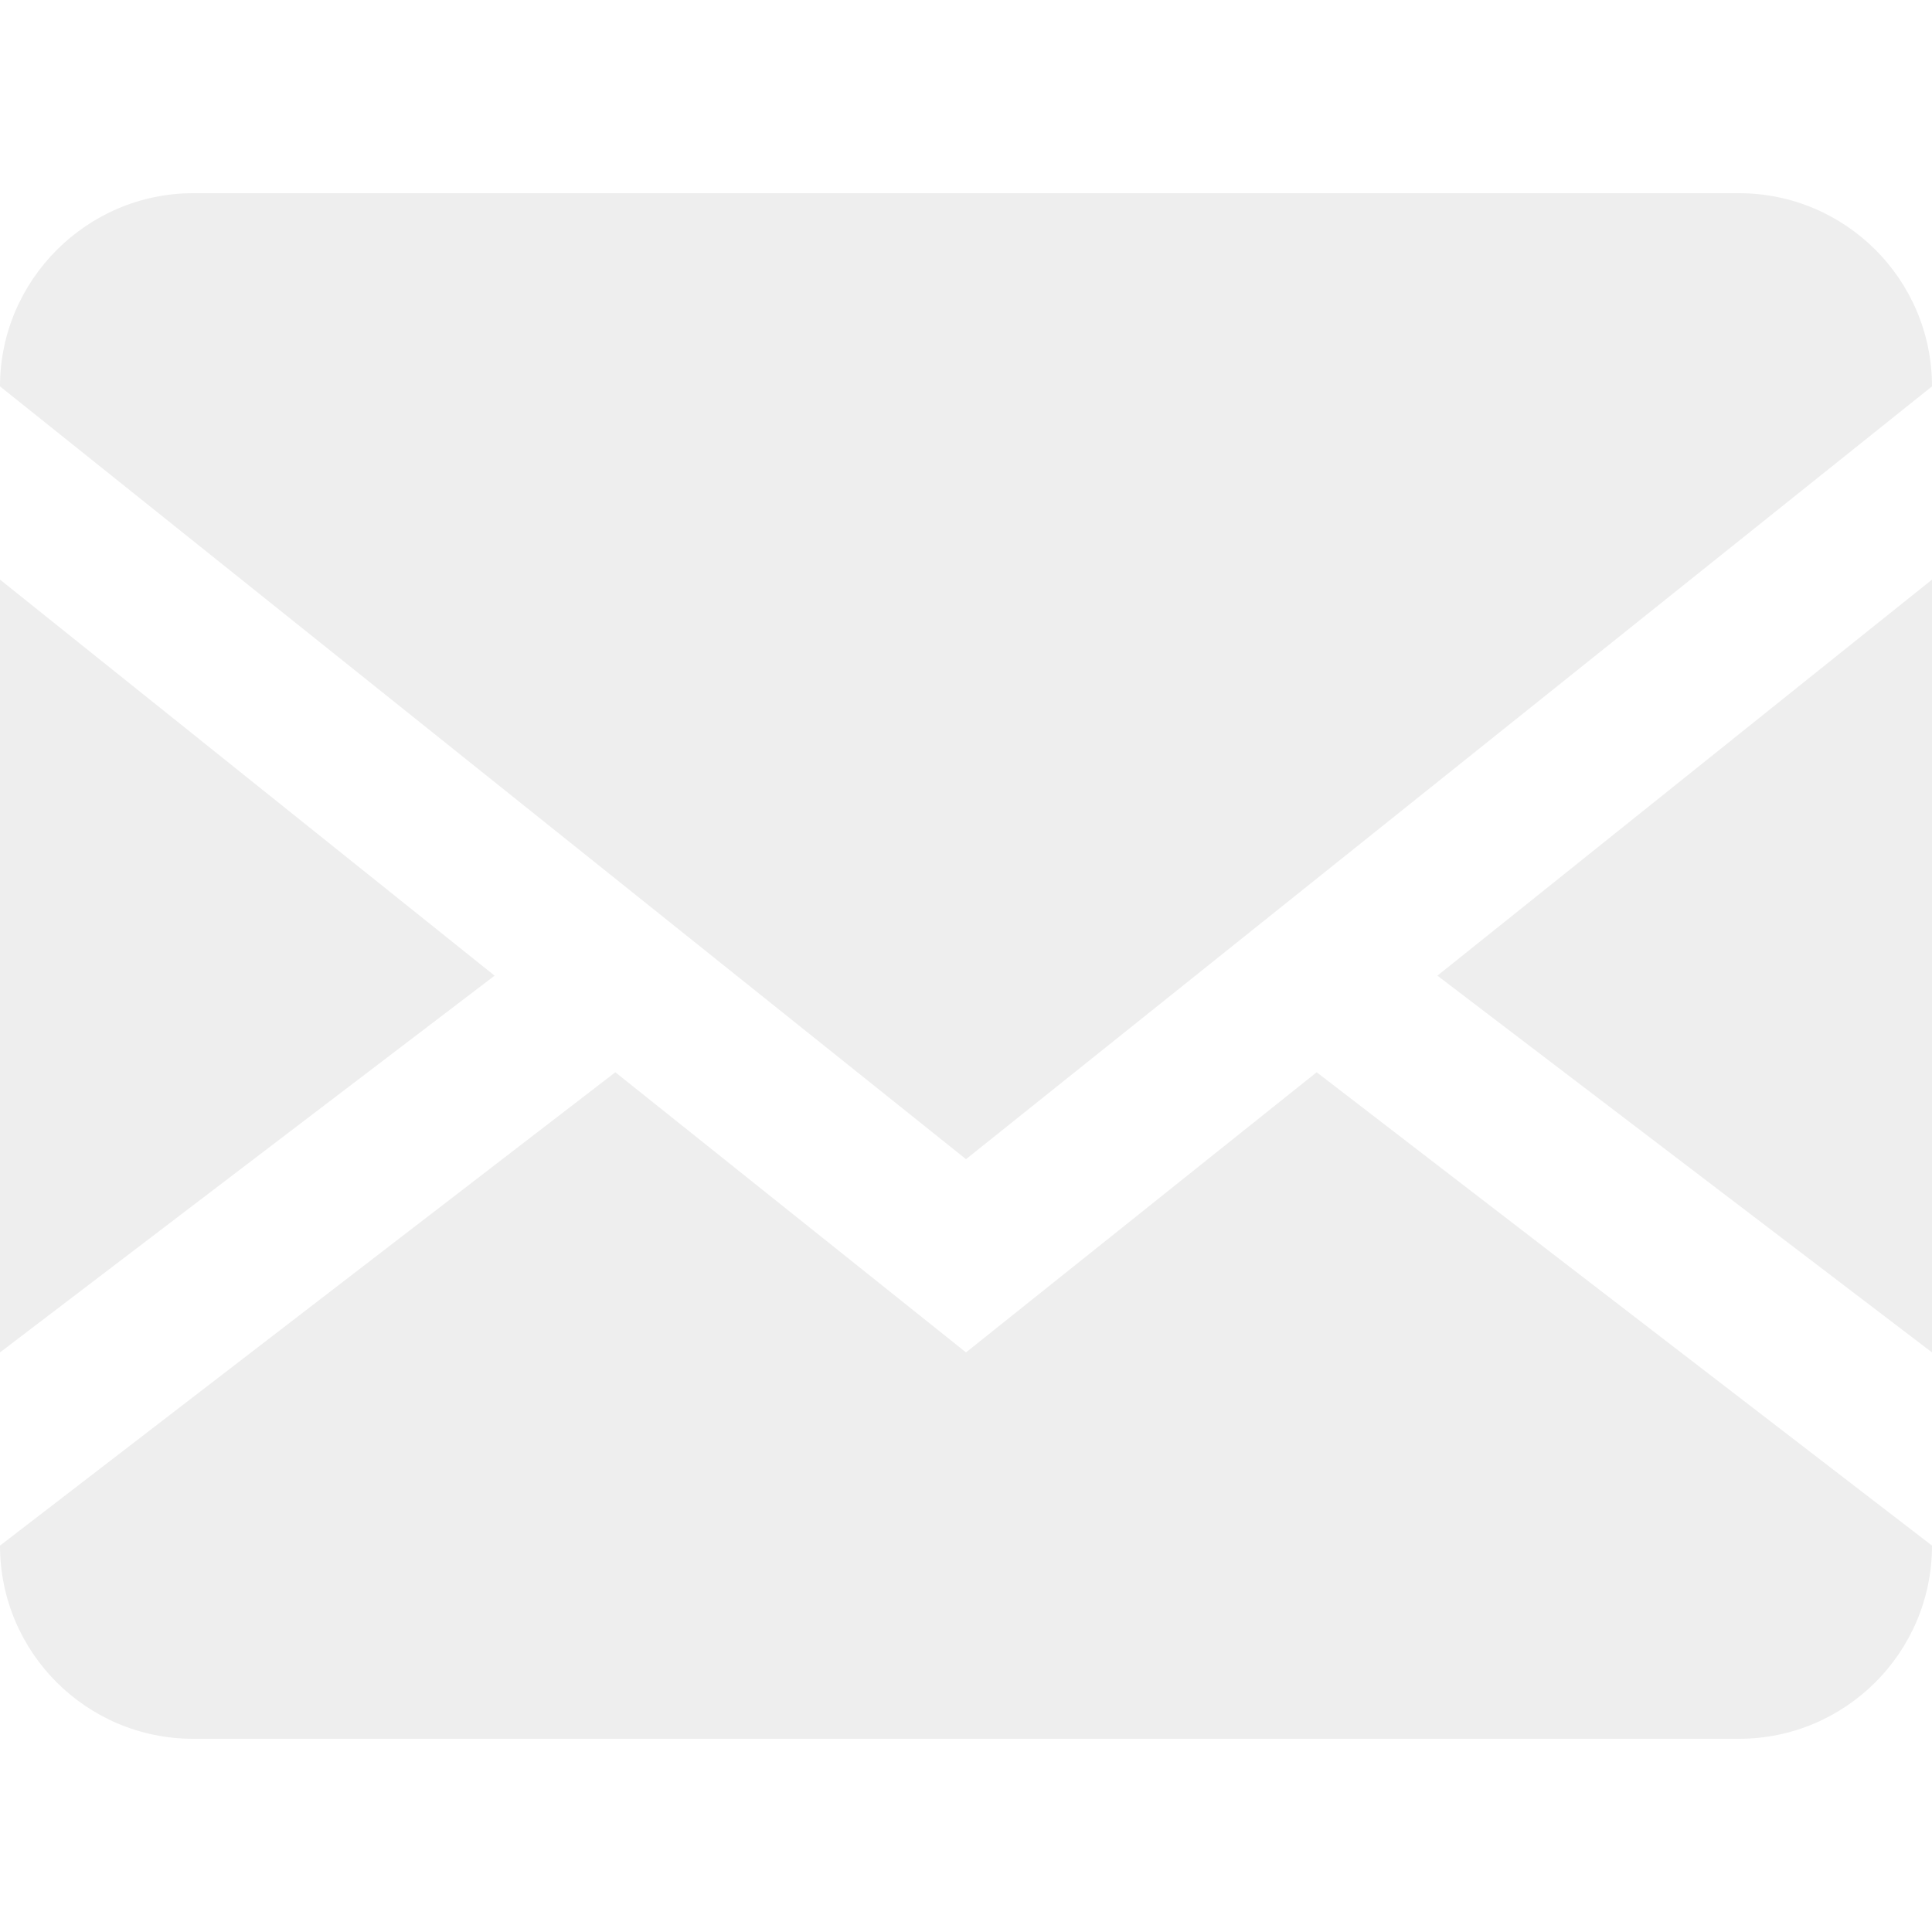
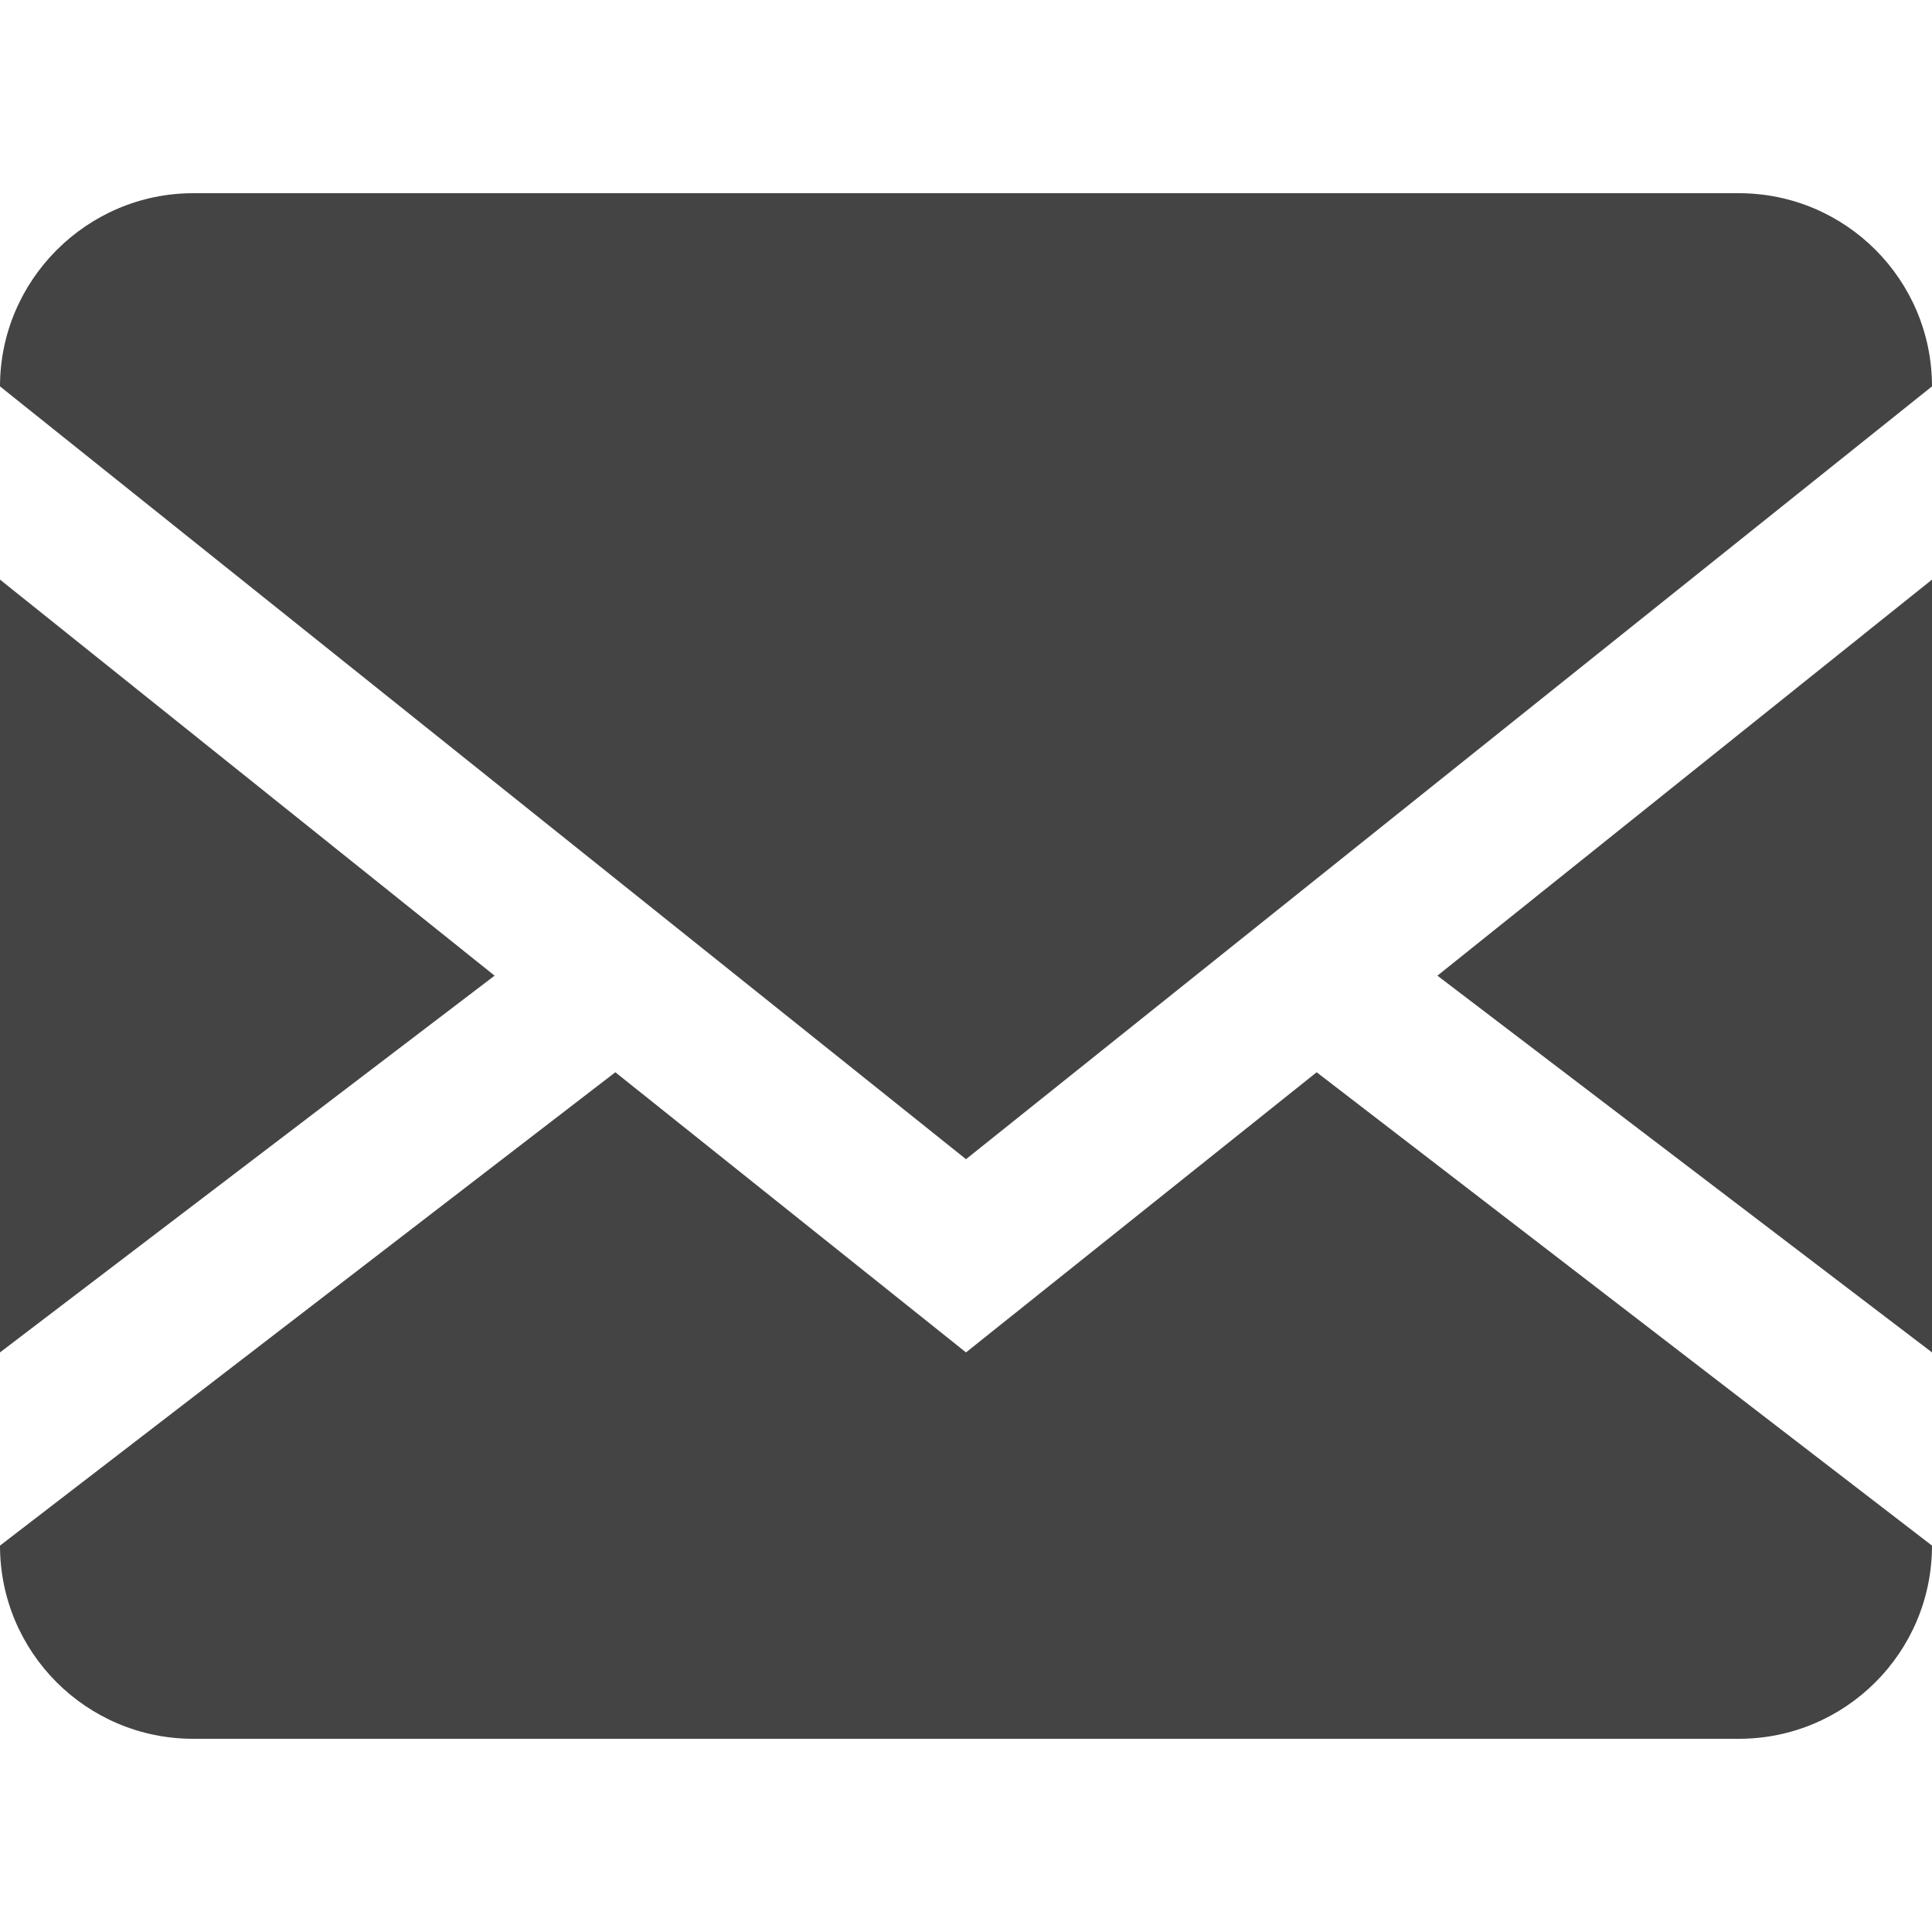
<svg xmlns="http://www.w3.org/2000/svg" version="1.1" width="32" height="32" viewBox="0 0 20 20">
-   <path style="fill:#EEE" d="M18 2c1.105 0 2 0.895 2 2v0 12c0 1.105-0.895 2-2 2v0h-16c-1.105 0-2-0.895-2-2v0-12c0-1.1 0.9-2 2-2h16zM13.63 11.1l6.37 4.9v-2l-5.12-3.9 5.12-4.1v-2l-10 8-10-8v2l5.12 4.1-5.12 3.9v2l6.37-4.9 3.63 2.9 3.63-2.9z" />
+   <path style="fill:#444" d="M18 2c1.105 0 2 0.895 2 2v0 12c0 1.105-0.895 2-2 2v0h-16c-1.105 0-2-0.895-2-2v0-12c0-1.1 0.9-2 2-2h16zM13.63 11.1l6.37 4.9v-2l-5.12-3.9 5.12-4.1v-2l-10 8-10-8v2l5.12 4.1-5.12 3.9v2l6.37-4.9 3.63 2.9 3.63-2.9z" />
</svg>
